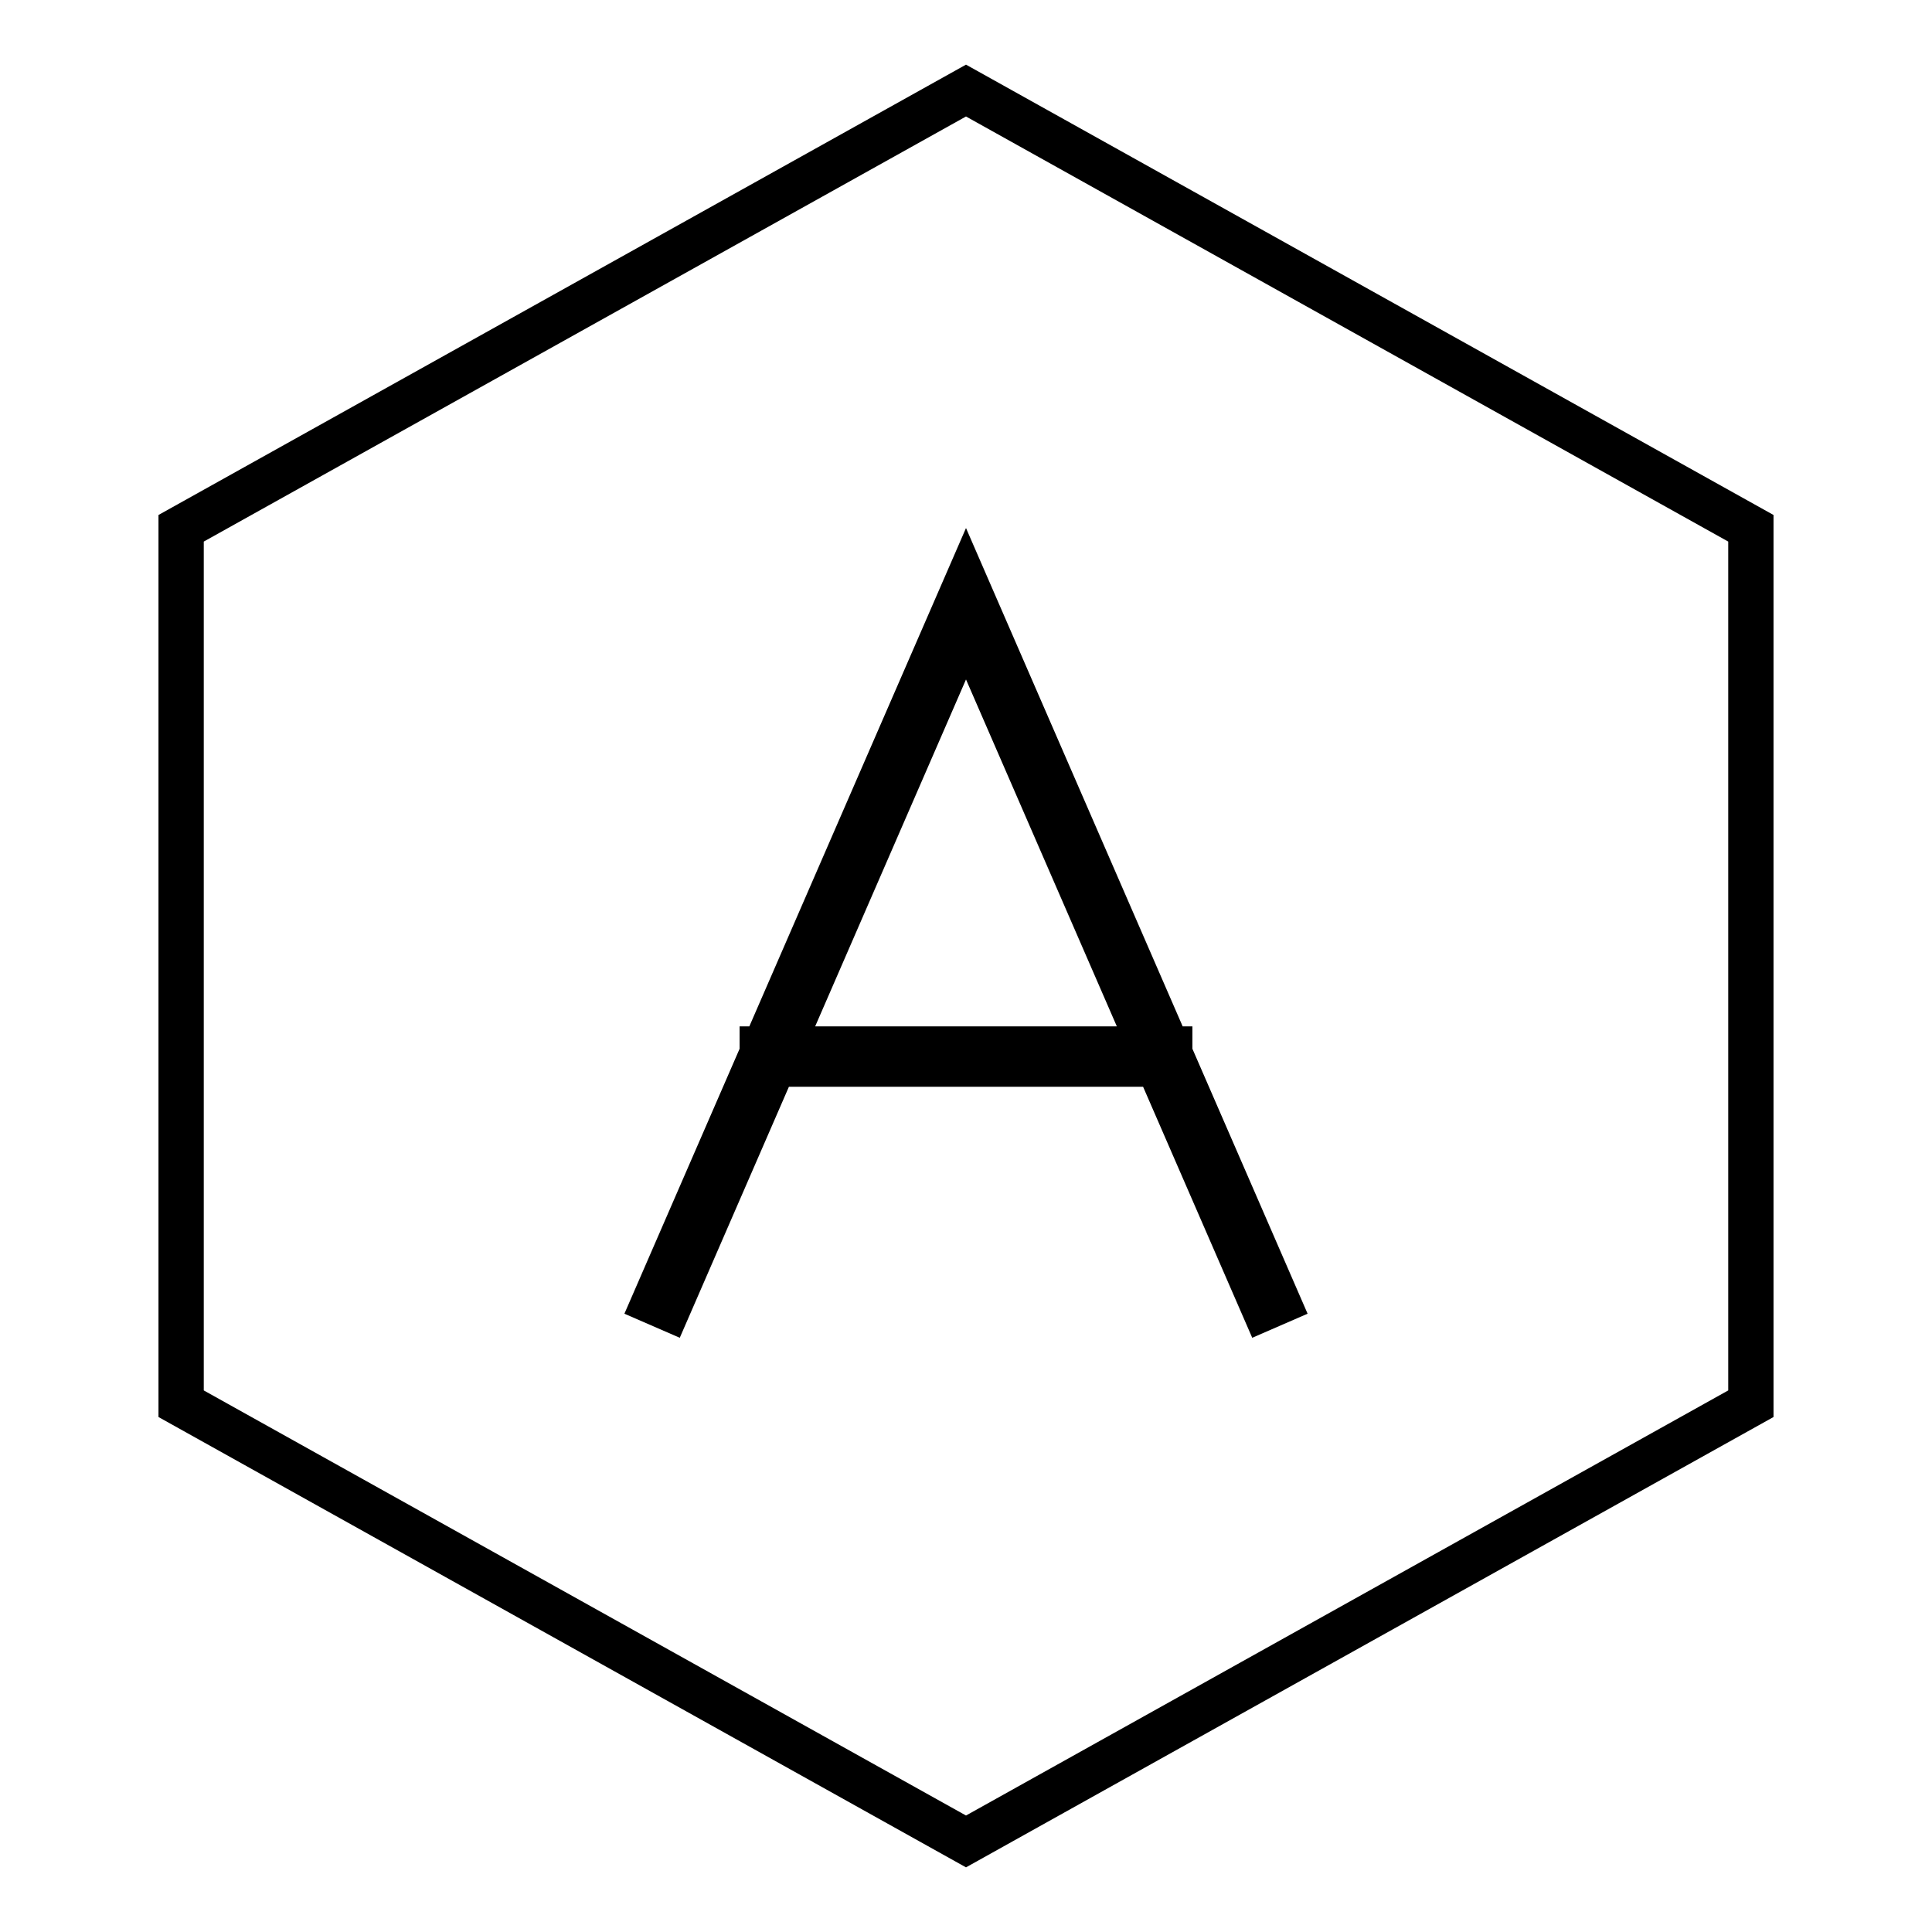
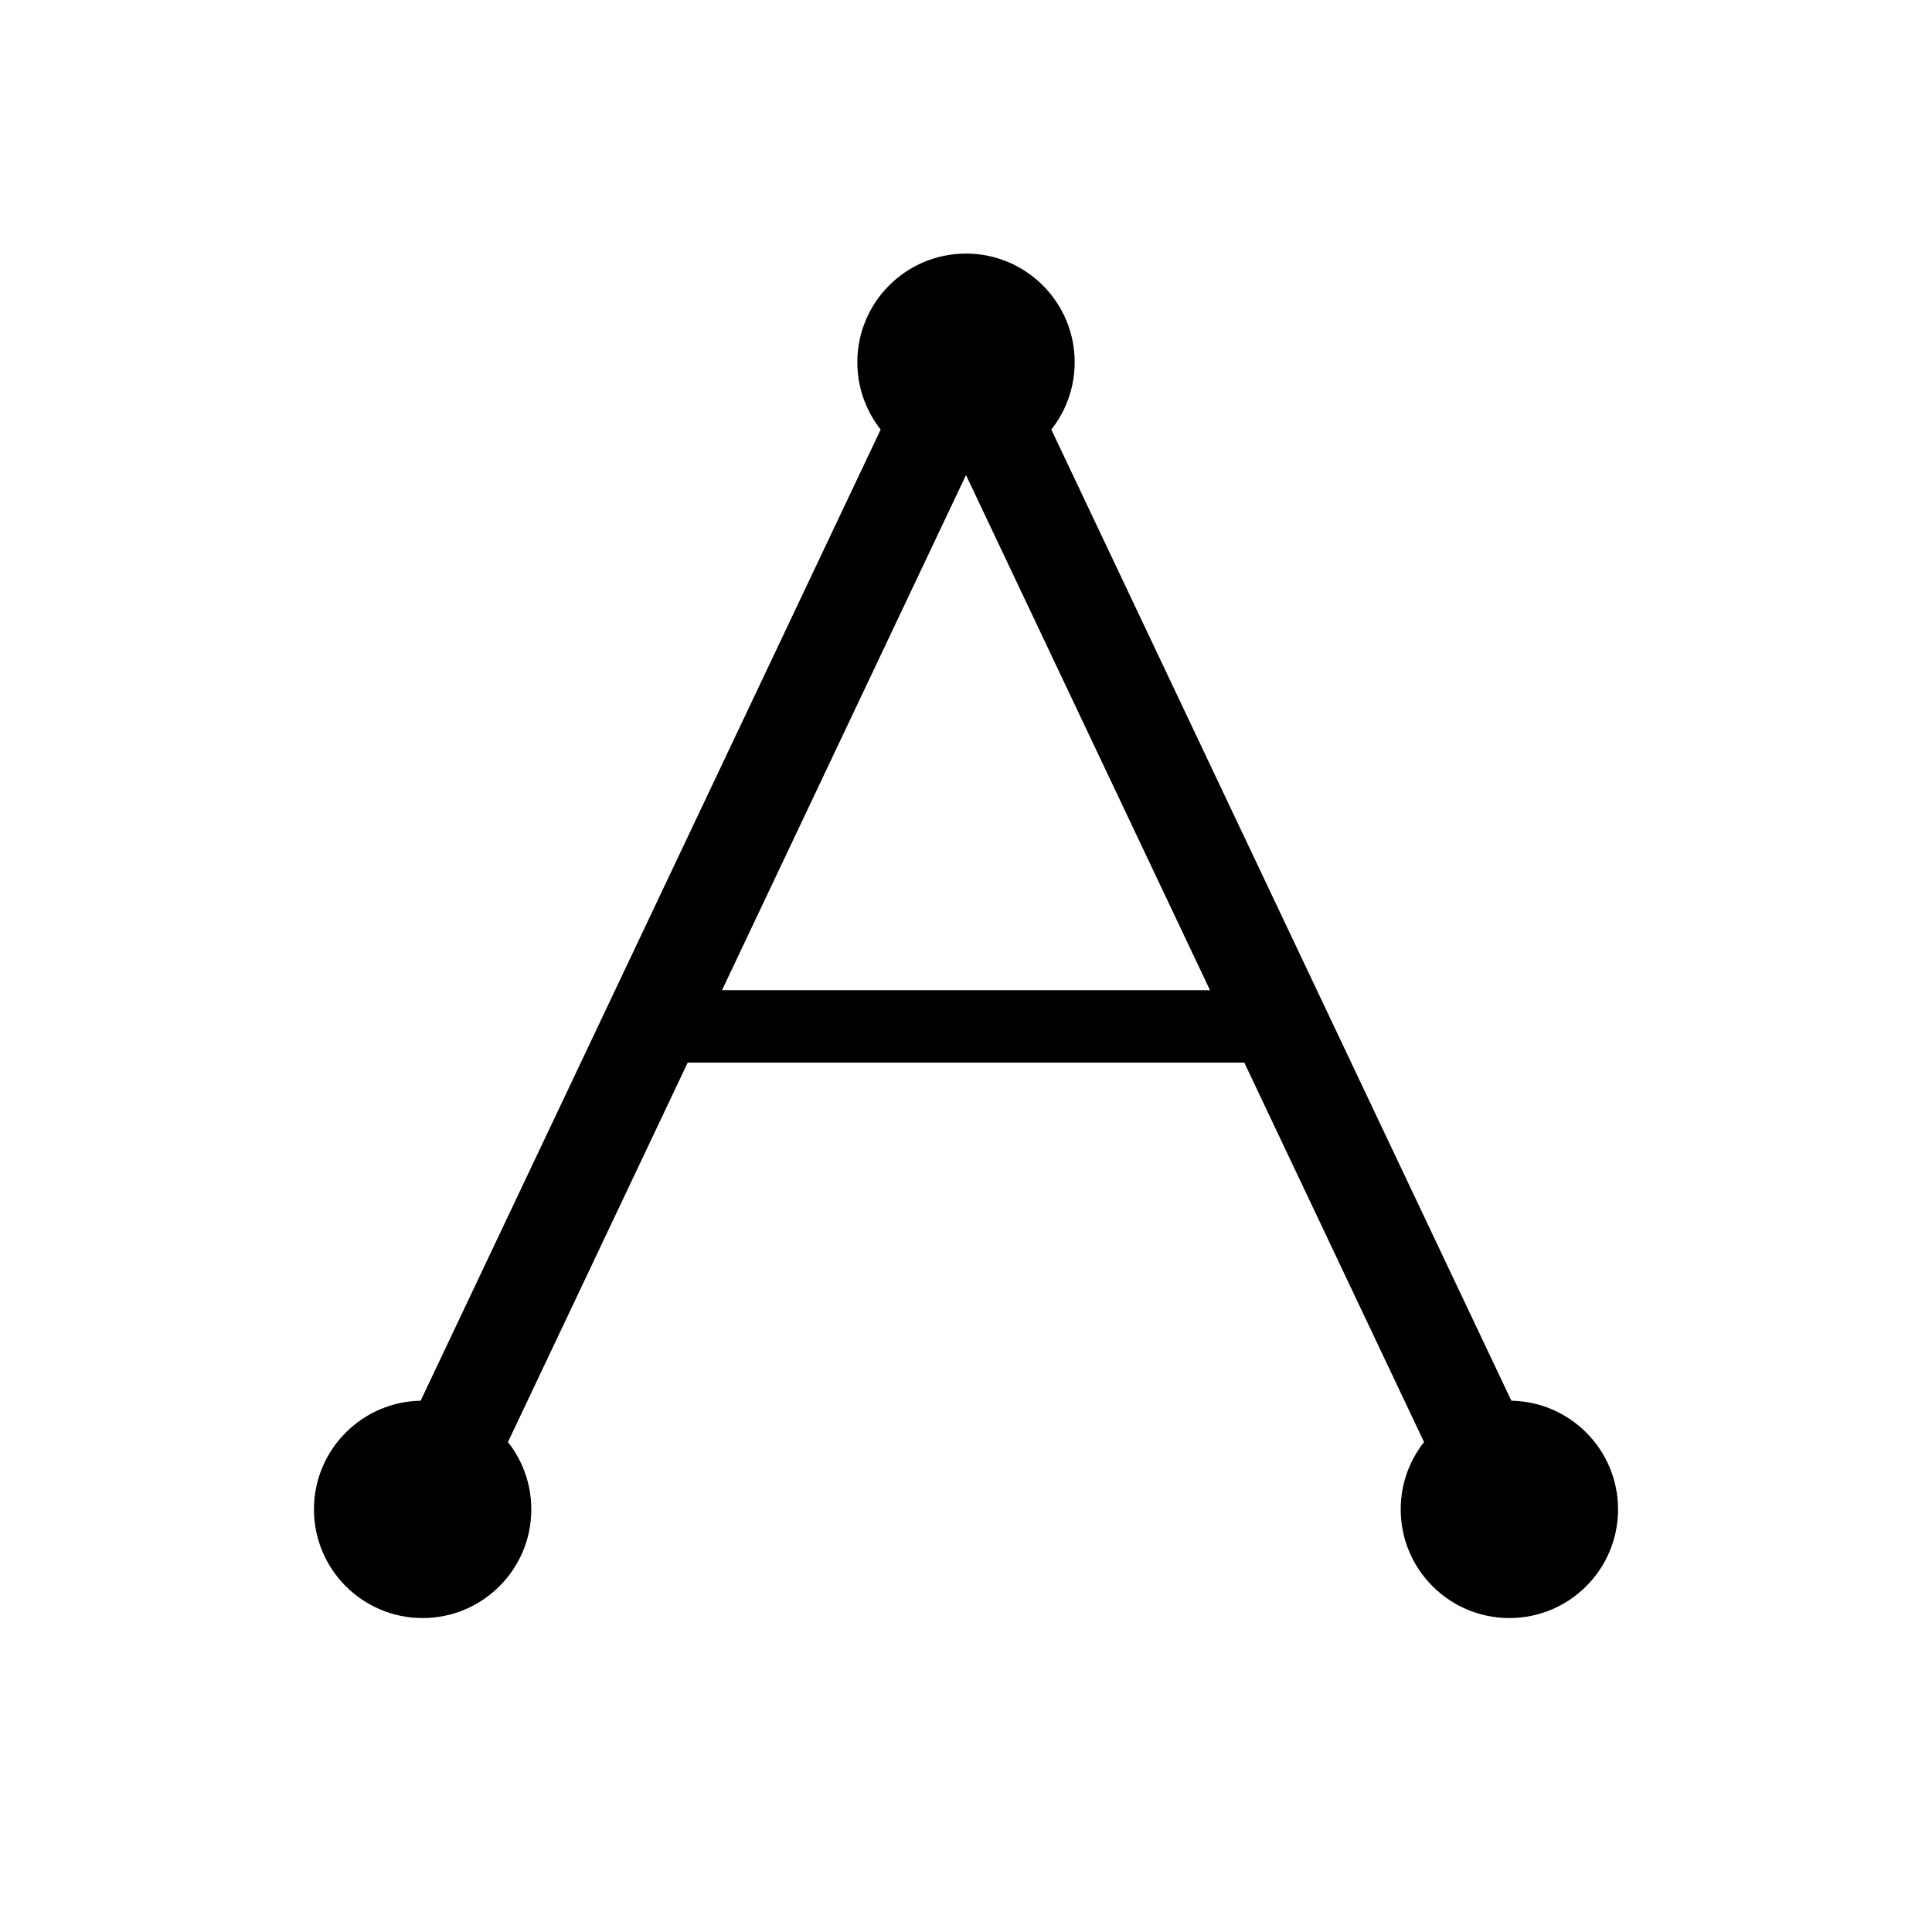
<svg xmlns="http://www.w3.org/2000/svg" viewBox="0 0 64 64">
-   <polygon points="32,3 58,17.5 58,46.5 32,61 6,46.5 6,17.5" fill="none" stroke="currentColor" stroke-width="1.5" />
-   <path d="M22 43 L32 20 L42 43 M25.5 35 H38.5" fill="none" stroke="currentColor" stroke-width="2" stroke-linecap="square" stroke-linejoin="miter" />
+   <line x1="14" y1="50" x2="32" y2="12" stroke="currentColor" stroke-width="3.2" stroke-linecap="round" />
+   <line x1="50" y1="50" x2="32" y2="12" stroke="currentColor" stroke-width="3.2" stroke-linecap="round" />
+   <line x1="21.6" y1="34" x2="42.4" y2="34" stroke="currentColor" stroke-width="2.4" stroke-linecap="round" />
+   <circle cx="32" cy="12" r="3.6" fill="currentColor" />
+   <circle cx="14" cy="50" r="3.6" fill="currentColor" />
+   <circle cx="50" cy="50" r="3.6" fill="currentColor" />
</svg>
